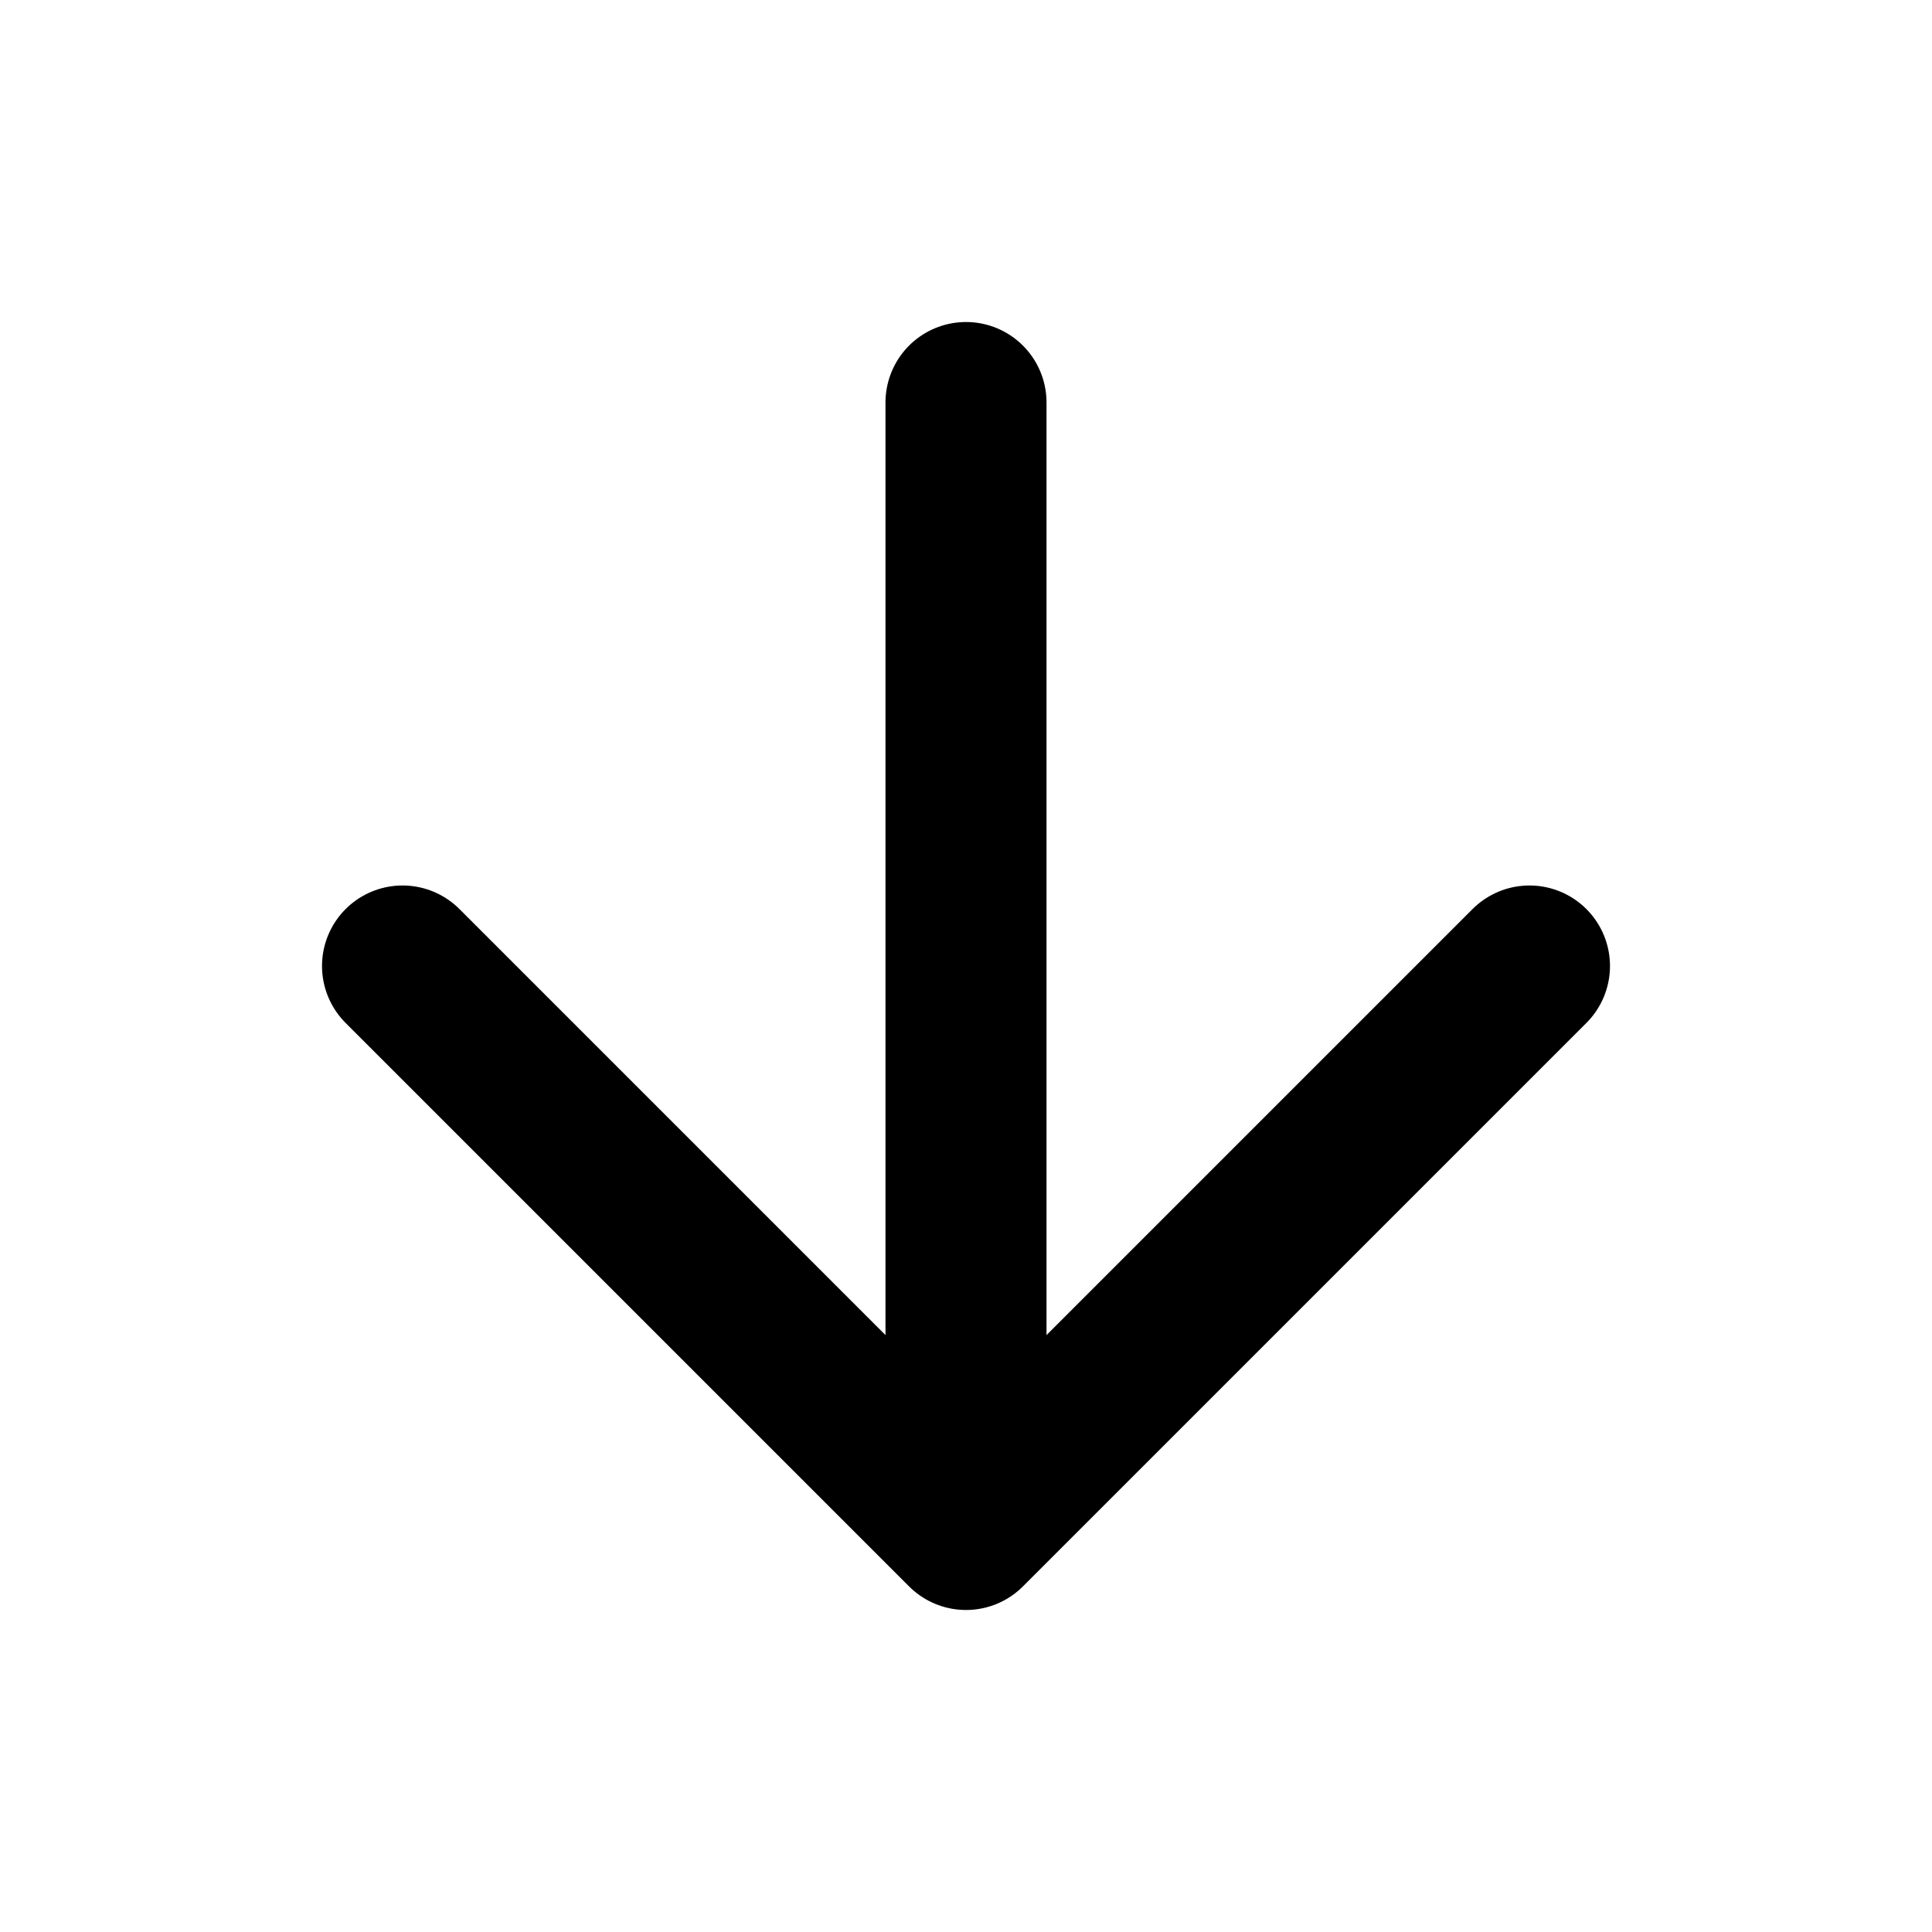
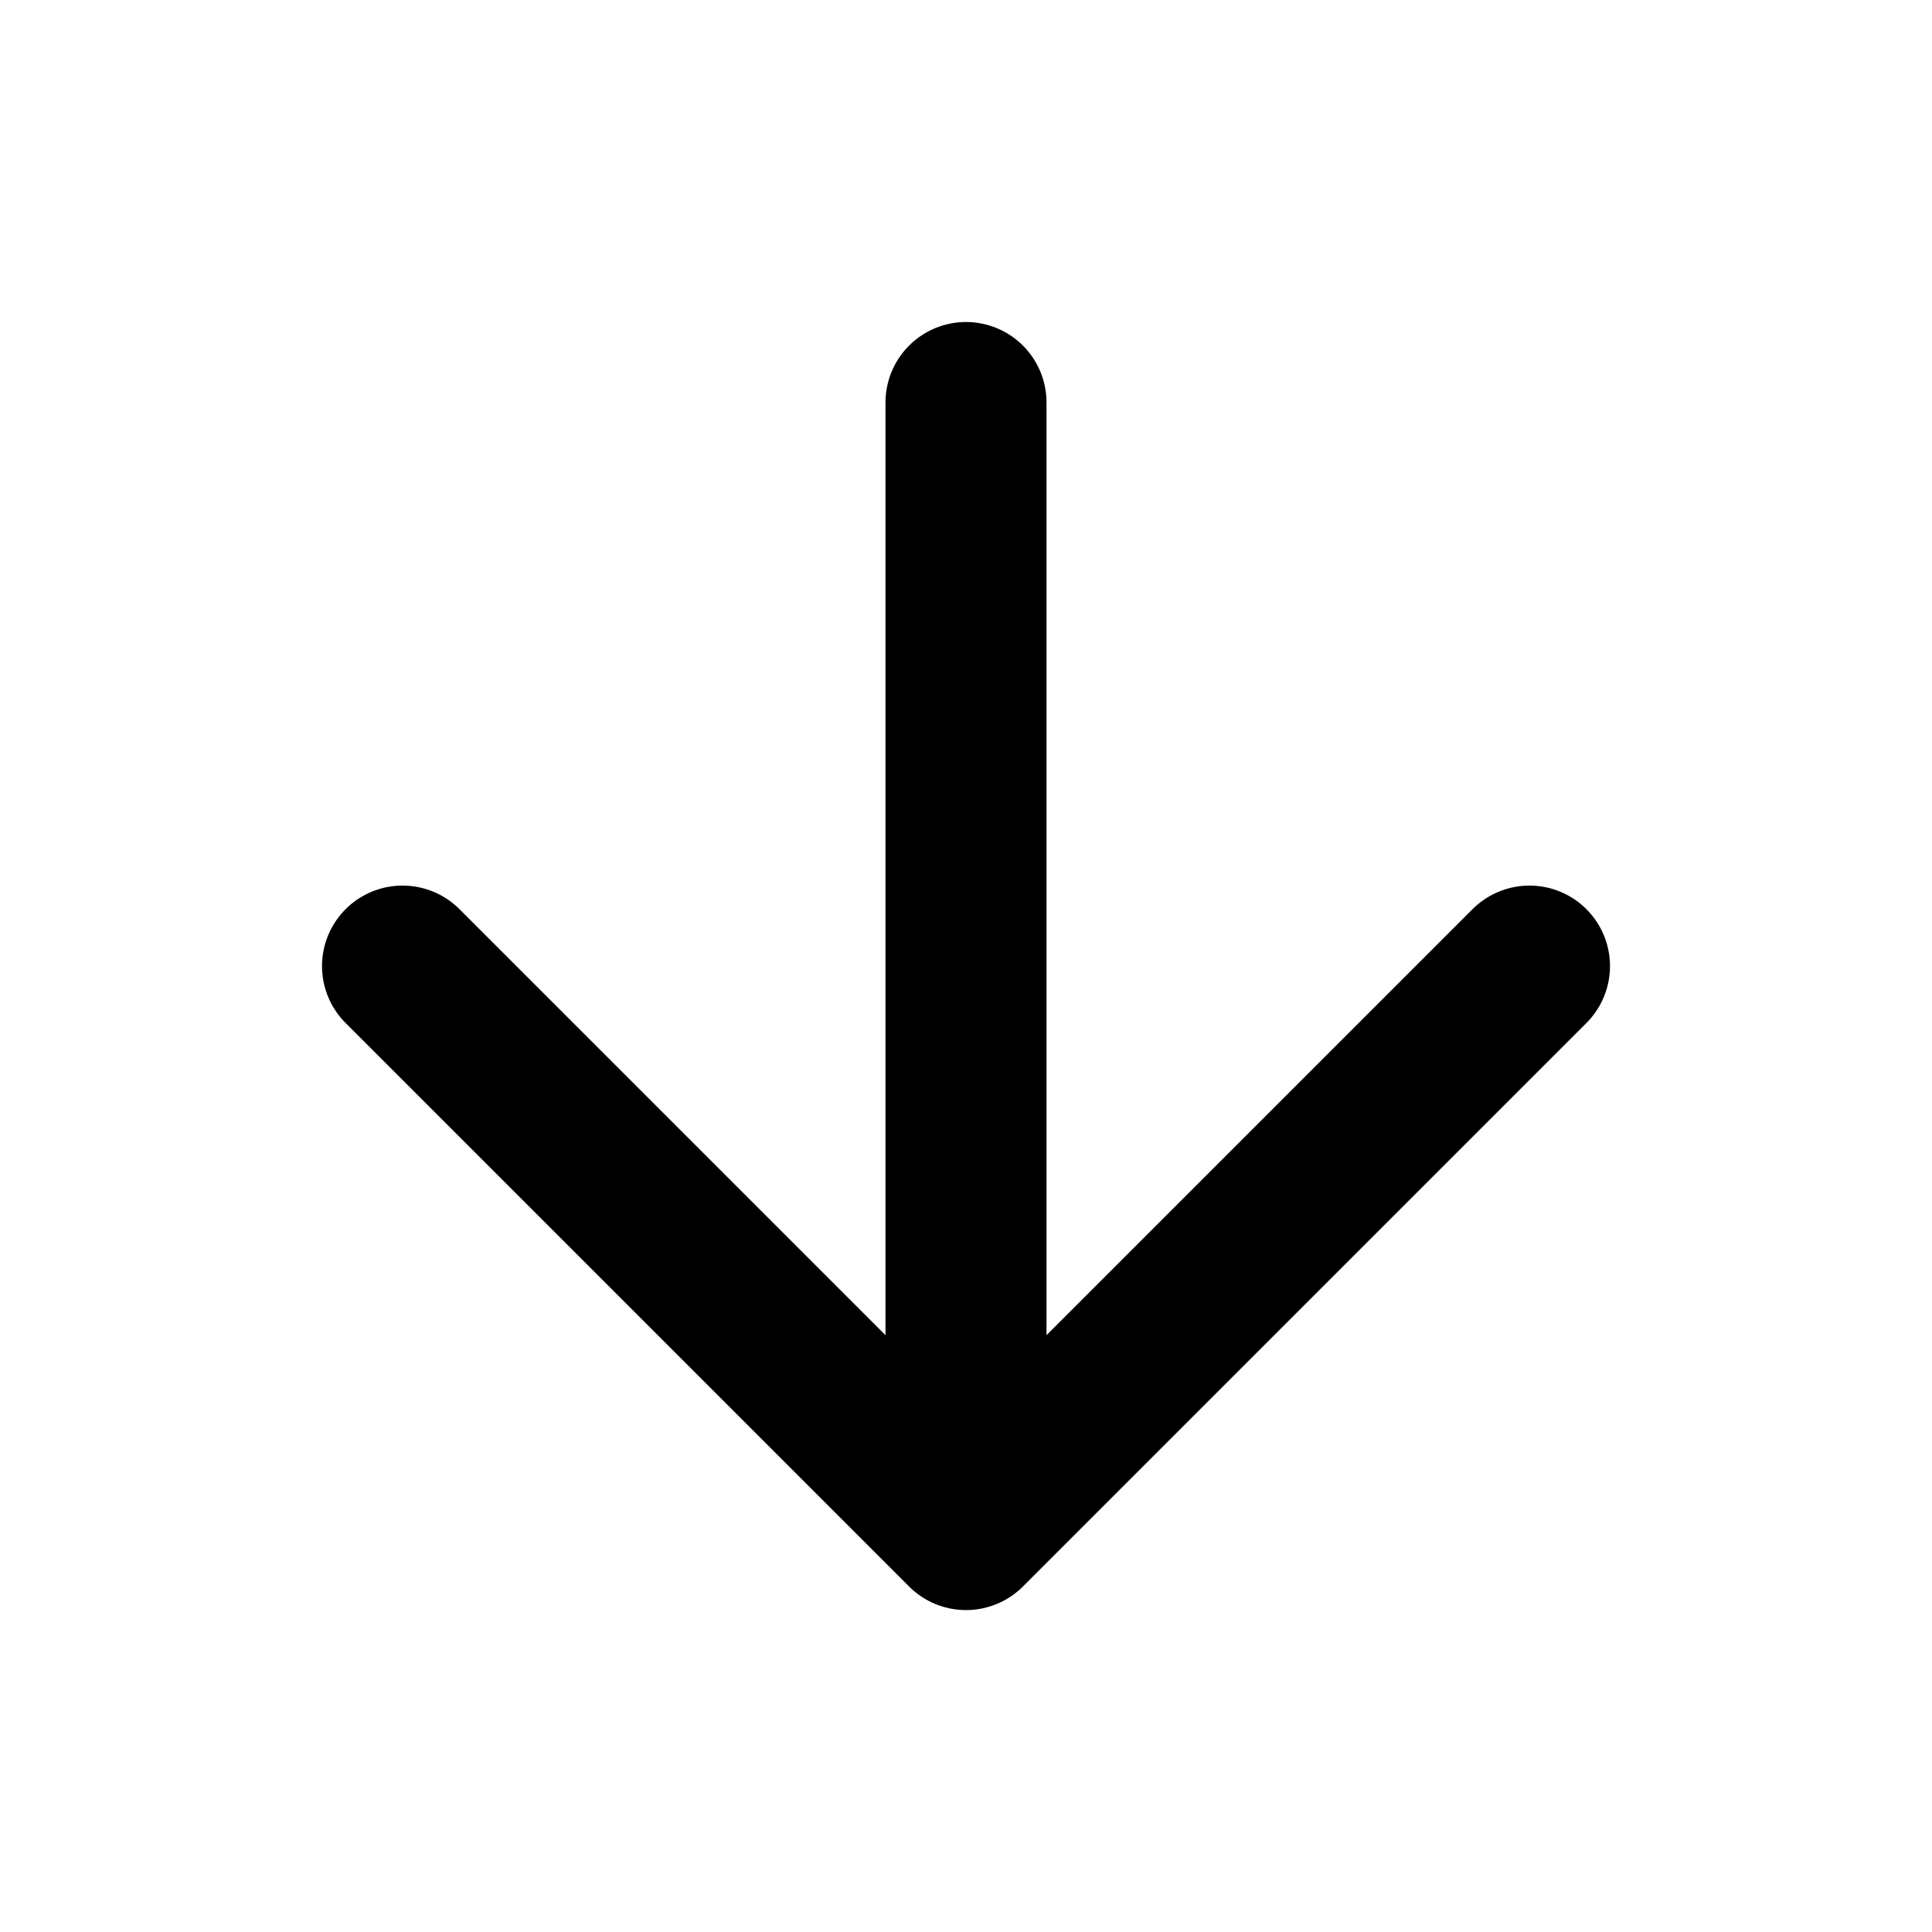
- <svg xmlns="http://www.w3.org/2000/svg" width="20" height="20" viewBox="0 0 20 20" fill="none" version="1.1" id="svg1">
-   <defs id="defs1" />
-   <path d="M 10,4.167 V 15.833 M 4.167,10 10,15.833 15.833,10" stroke="#fdfdfd" stroke-width="1.667" stroke-linecap="round" stroke-linejoin="round" id="path1" style="display:inline;stroke:#000000" />
+ <svg xmlns="http://www.w3.org/2000/svg" width="20" height="20" fill="none" version="1.1" viewBox="0 0 20 20">
+   <path d="m10 4.167v11.667m-5.833-5.833 5.833 5.833 5.833-5.833" stroke="#000" stroke-linecap="round" stroke-linejoin="round" stroke-width="1.667" />
</svg>
